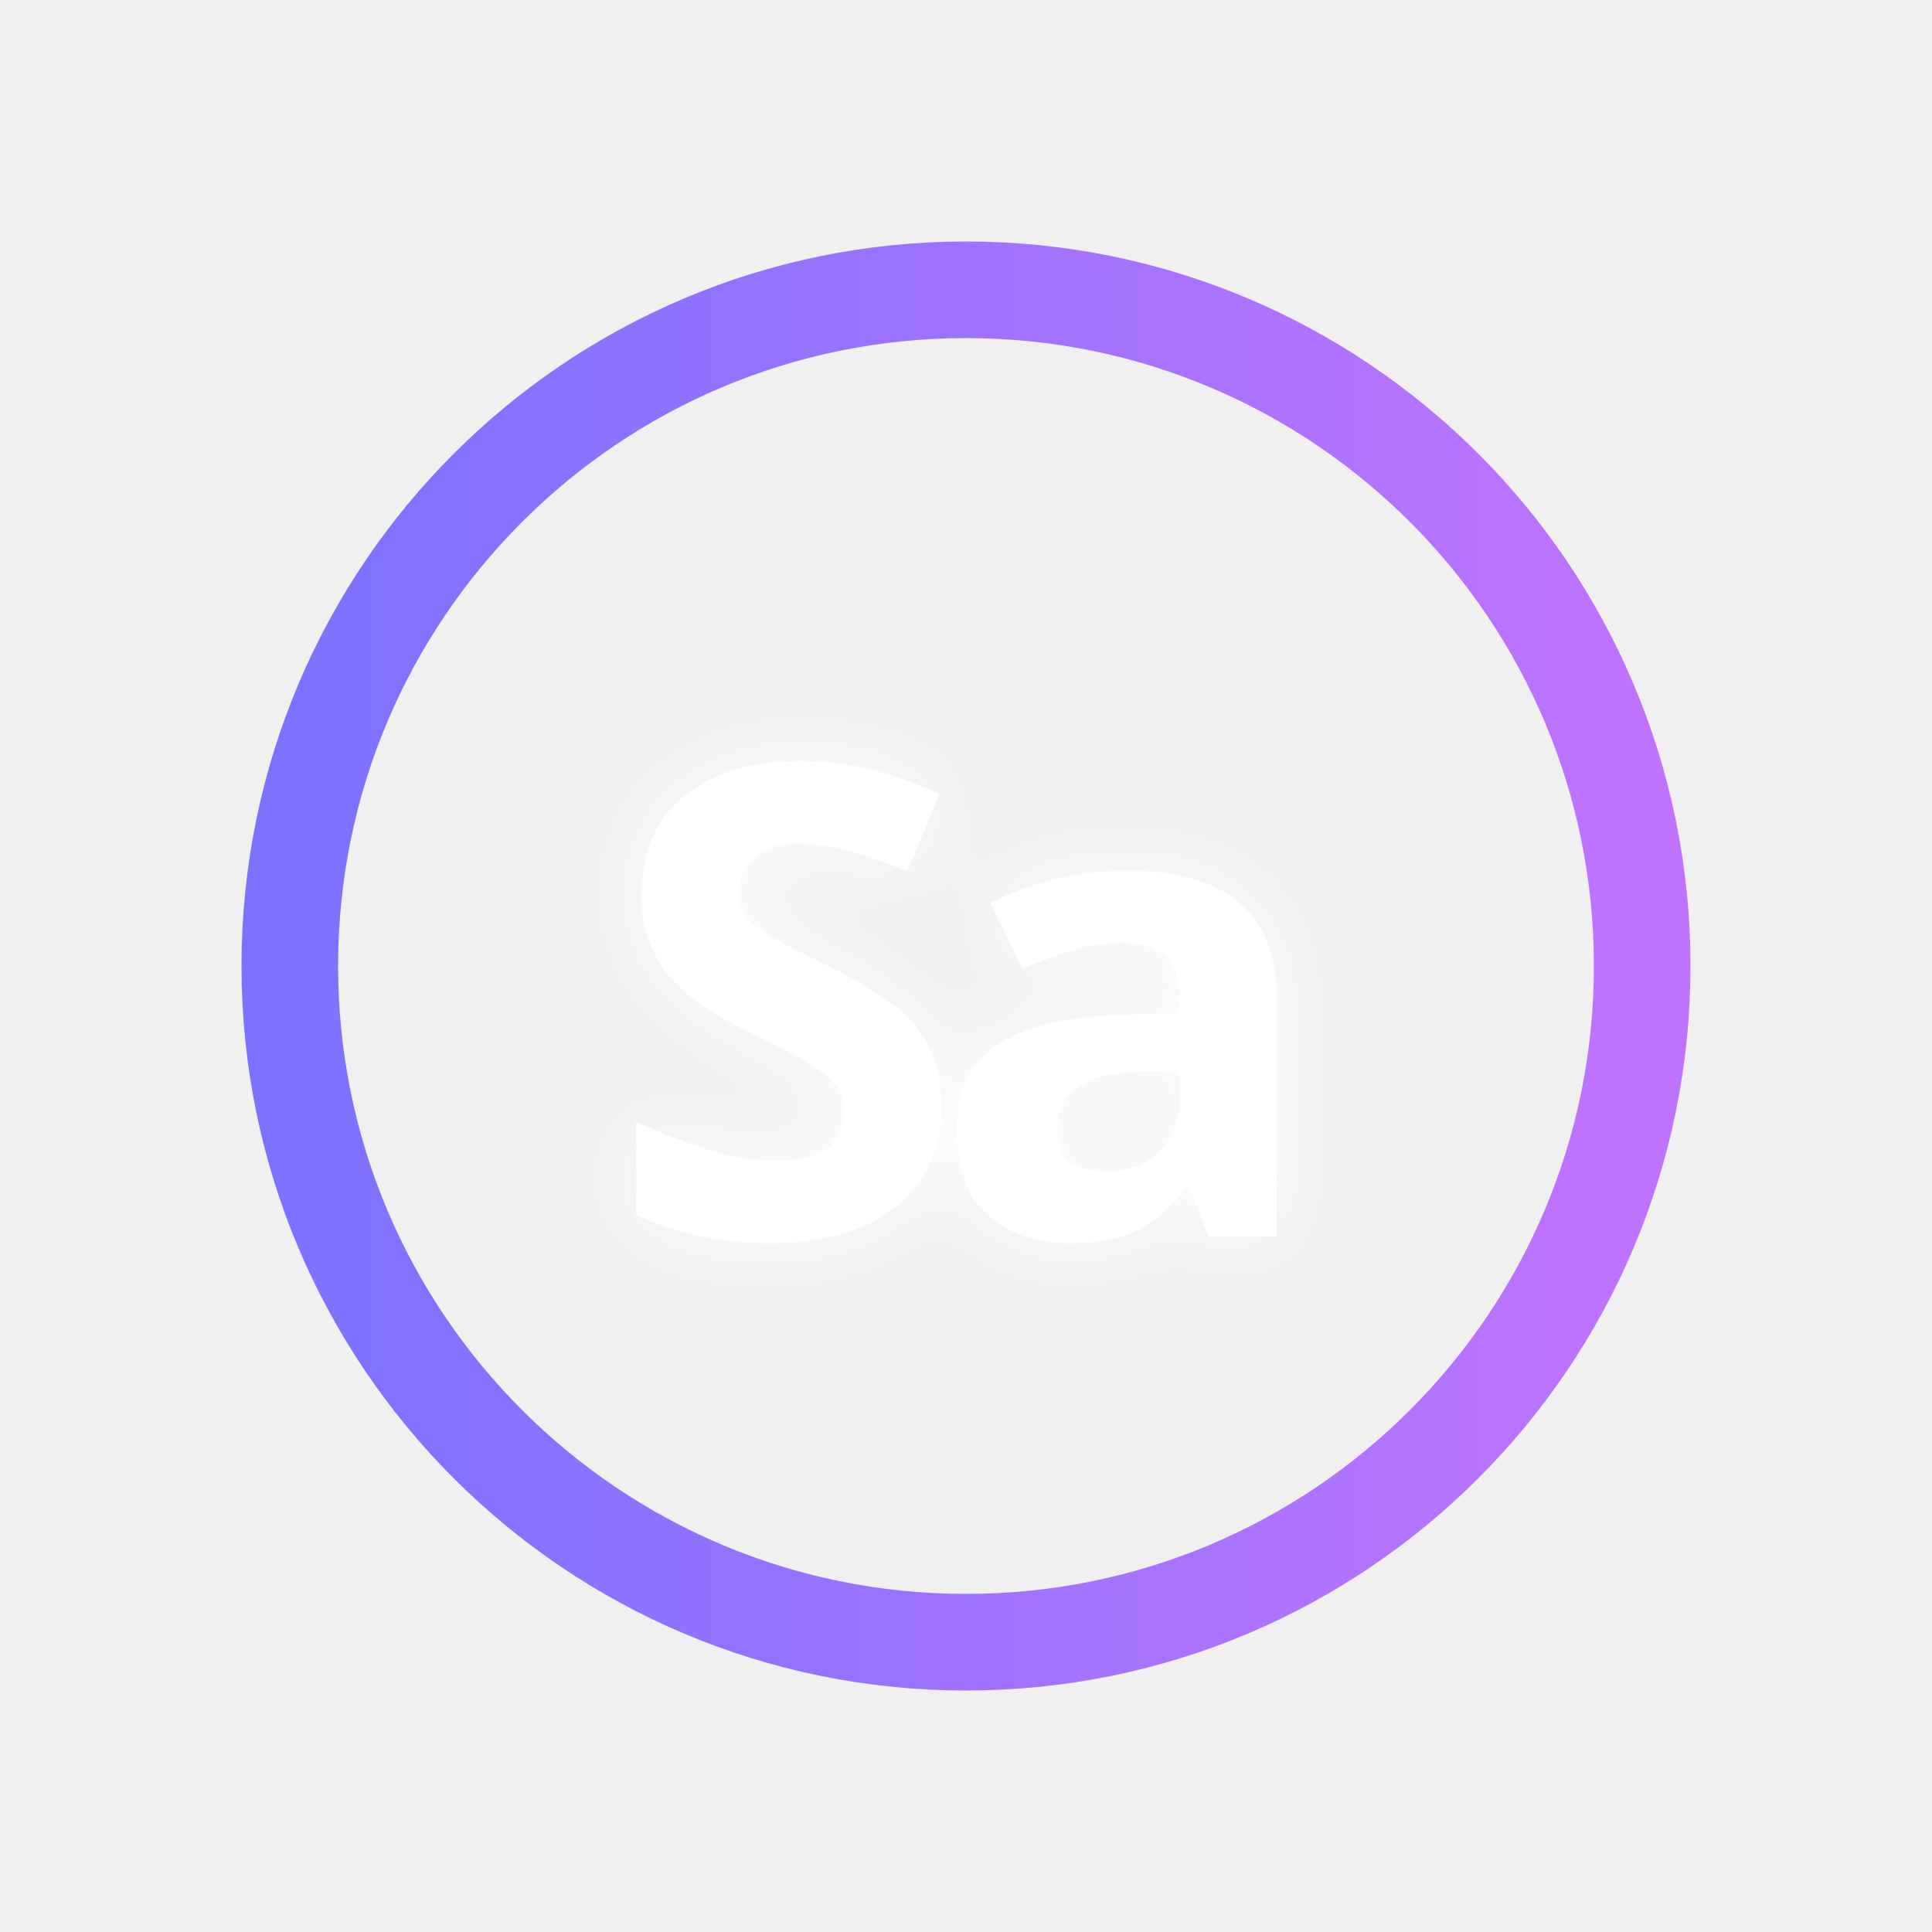
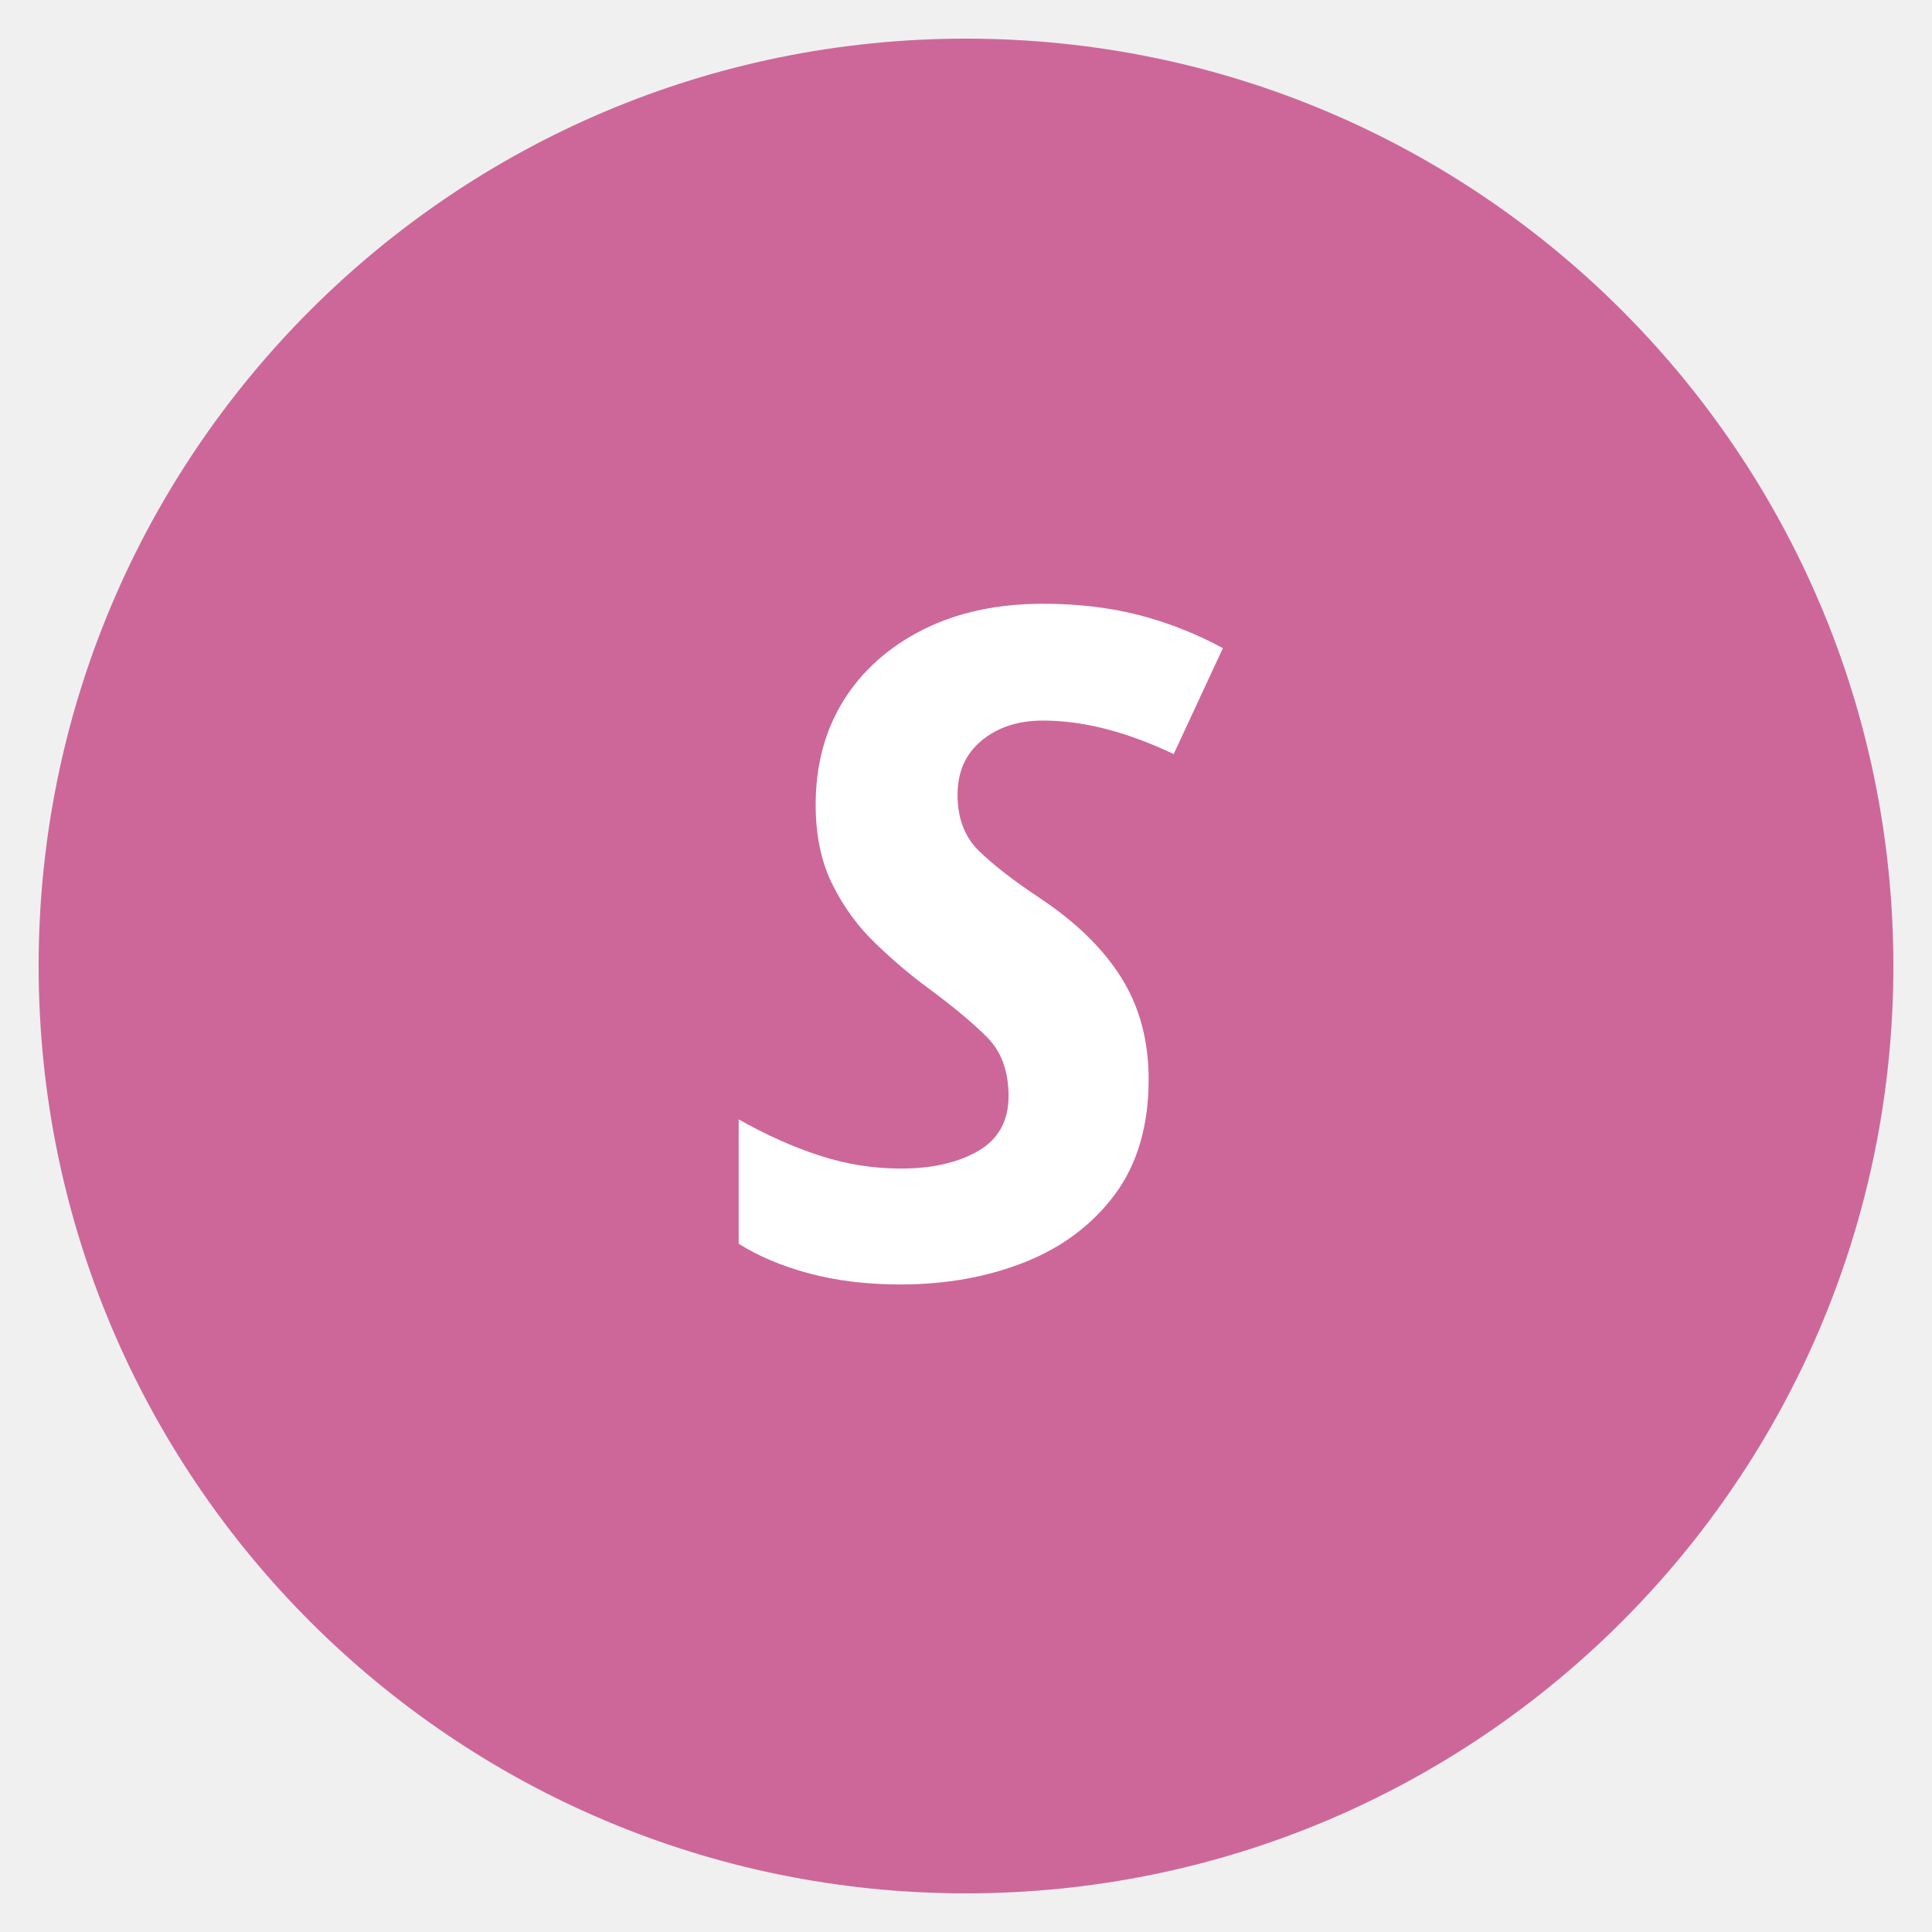
<svg xmlns="http://www.w3.org/2000/svg" width="100" height="100" viewBox="0 0 100 100" fill="none">
-   <defs>
-     <linearGradient id="mainGrad" x1="0%" y1="0%" x2="100%" y2="0%">
-       <stop offset="0%" style="stop-color:#7c72ff;" />
-       <stop offset="100%" style="stop-color:#c073ff;" />
-     </linearGradient>
-     <filter id="glow">
-       <feGaussianBlur stdDeviation="2" result="blur" />
-       <feComposite in="SourceGraphic" in2="blur" operator="over" />
-     </filter>
-   </defs>
-   <circle cx="50" cy="50" r="35" stroke="url(#mainGrad)" stroke-width="5" />
-   <text x="50" y="64" text-anchor="middle" fill="white" filter="url(#glow)" font-family="Outfit, sans-serif" font-weight="900" font-size="34" letter-spacing="-2">Sa</text>
+   <circle cx="50" cy="50" r="48" fill="#CD6799" />
+   <text x="50" y="66" text-anchor="middle" fill="white" font-family="Outfit, sans-serif" font-weight="900" font-size="48" font-style="italic">S</text>
</svg>
